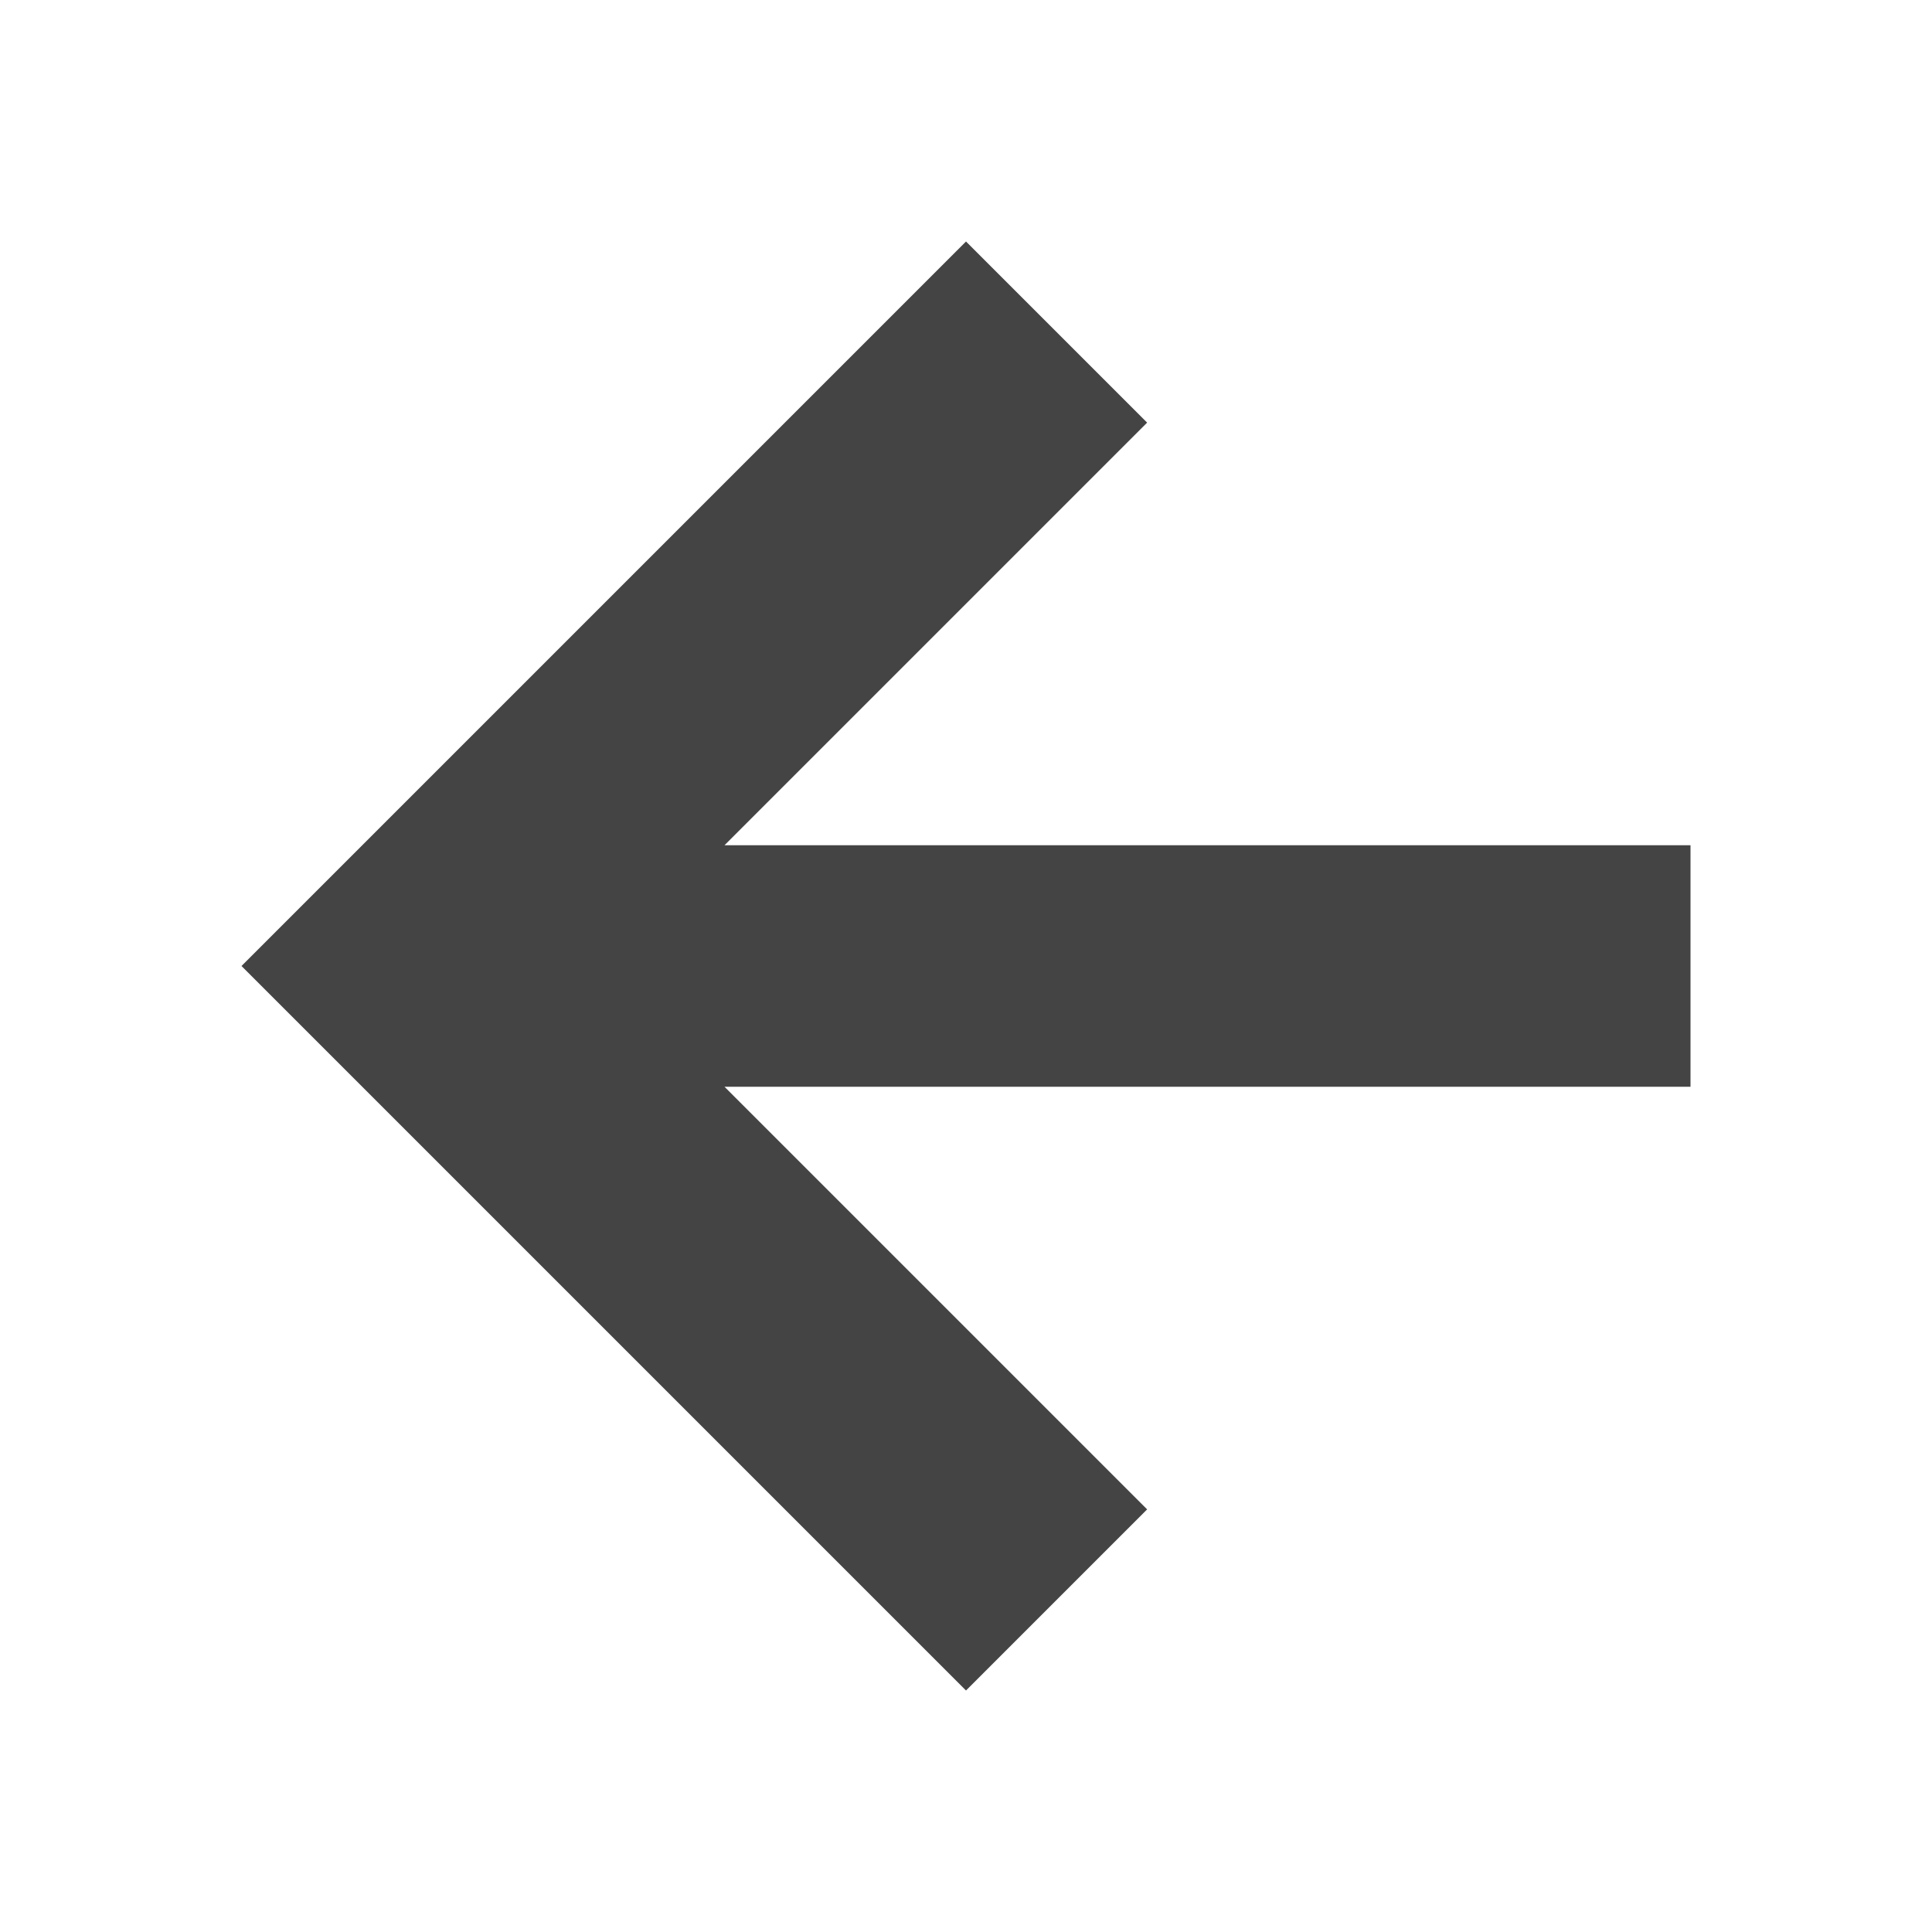
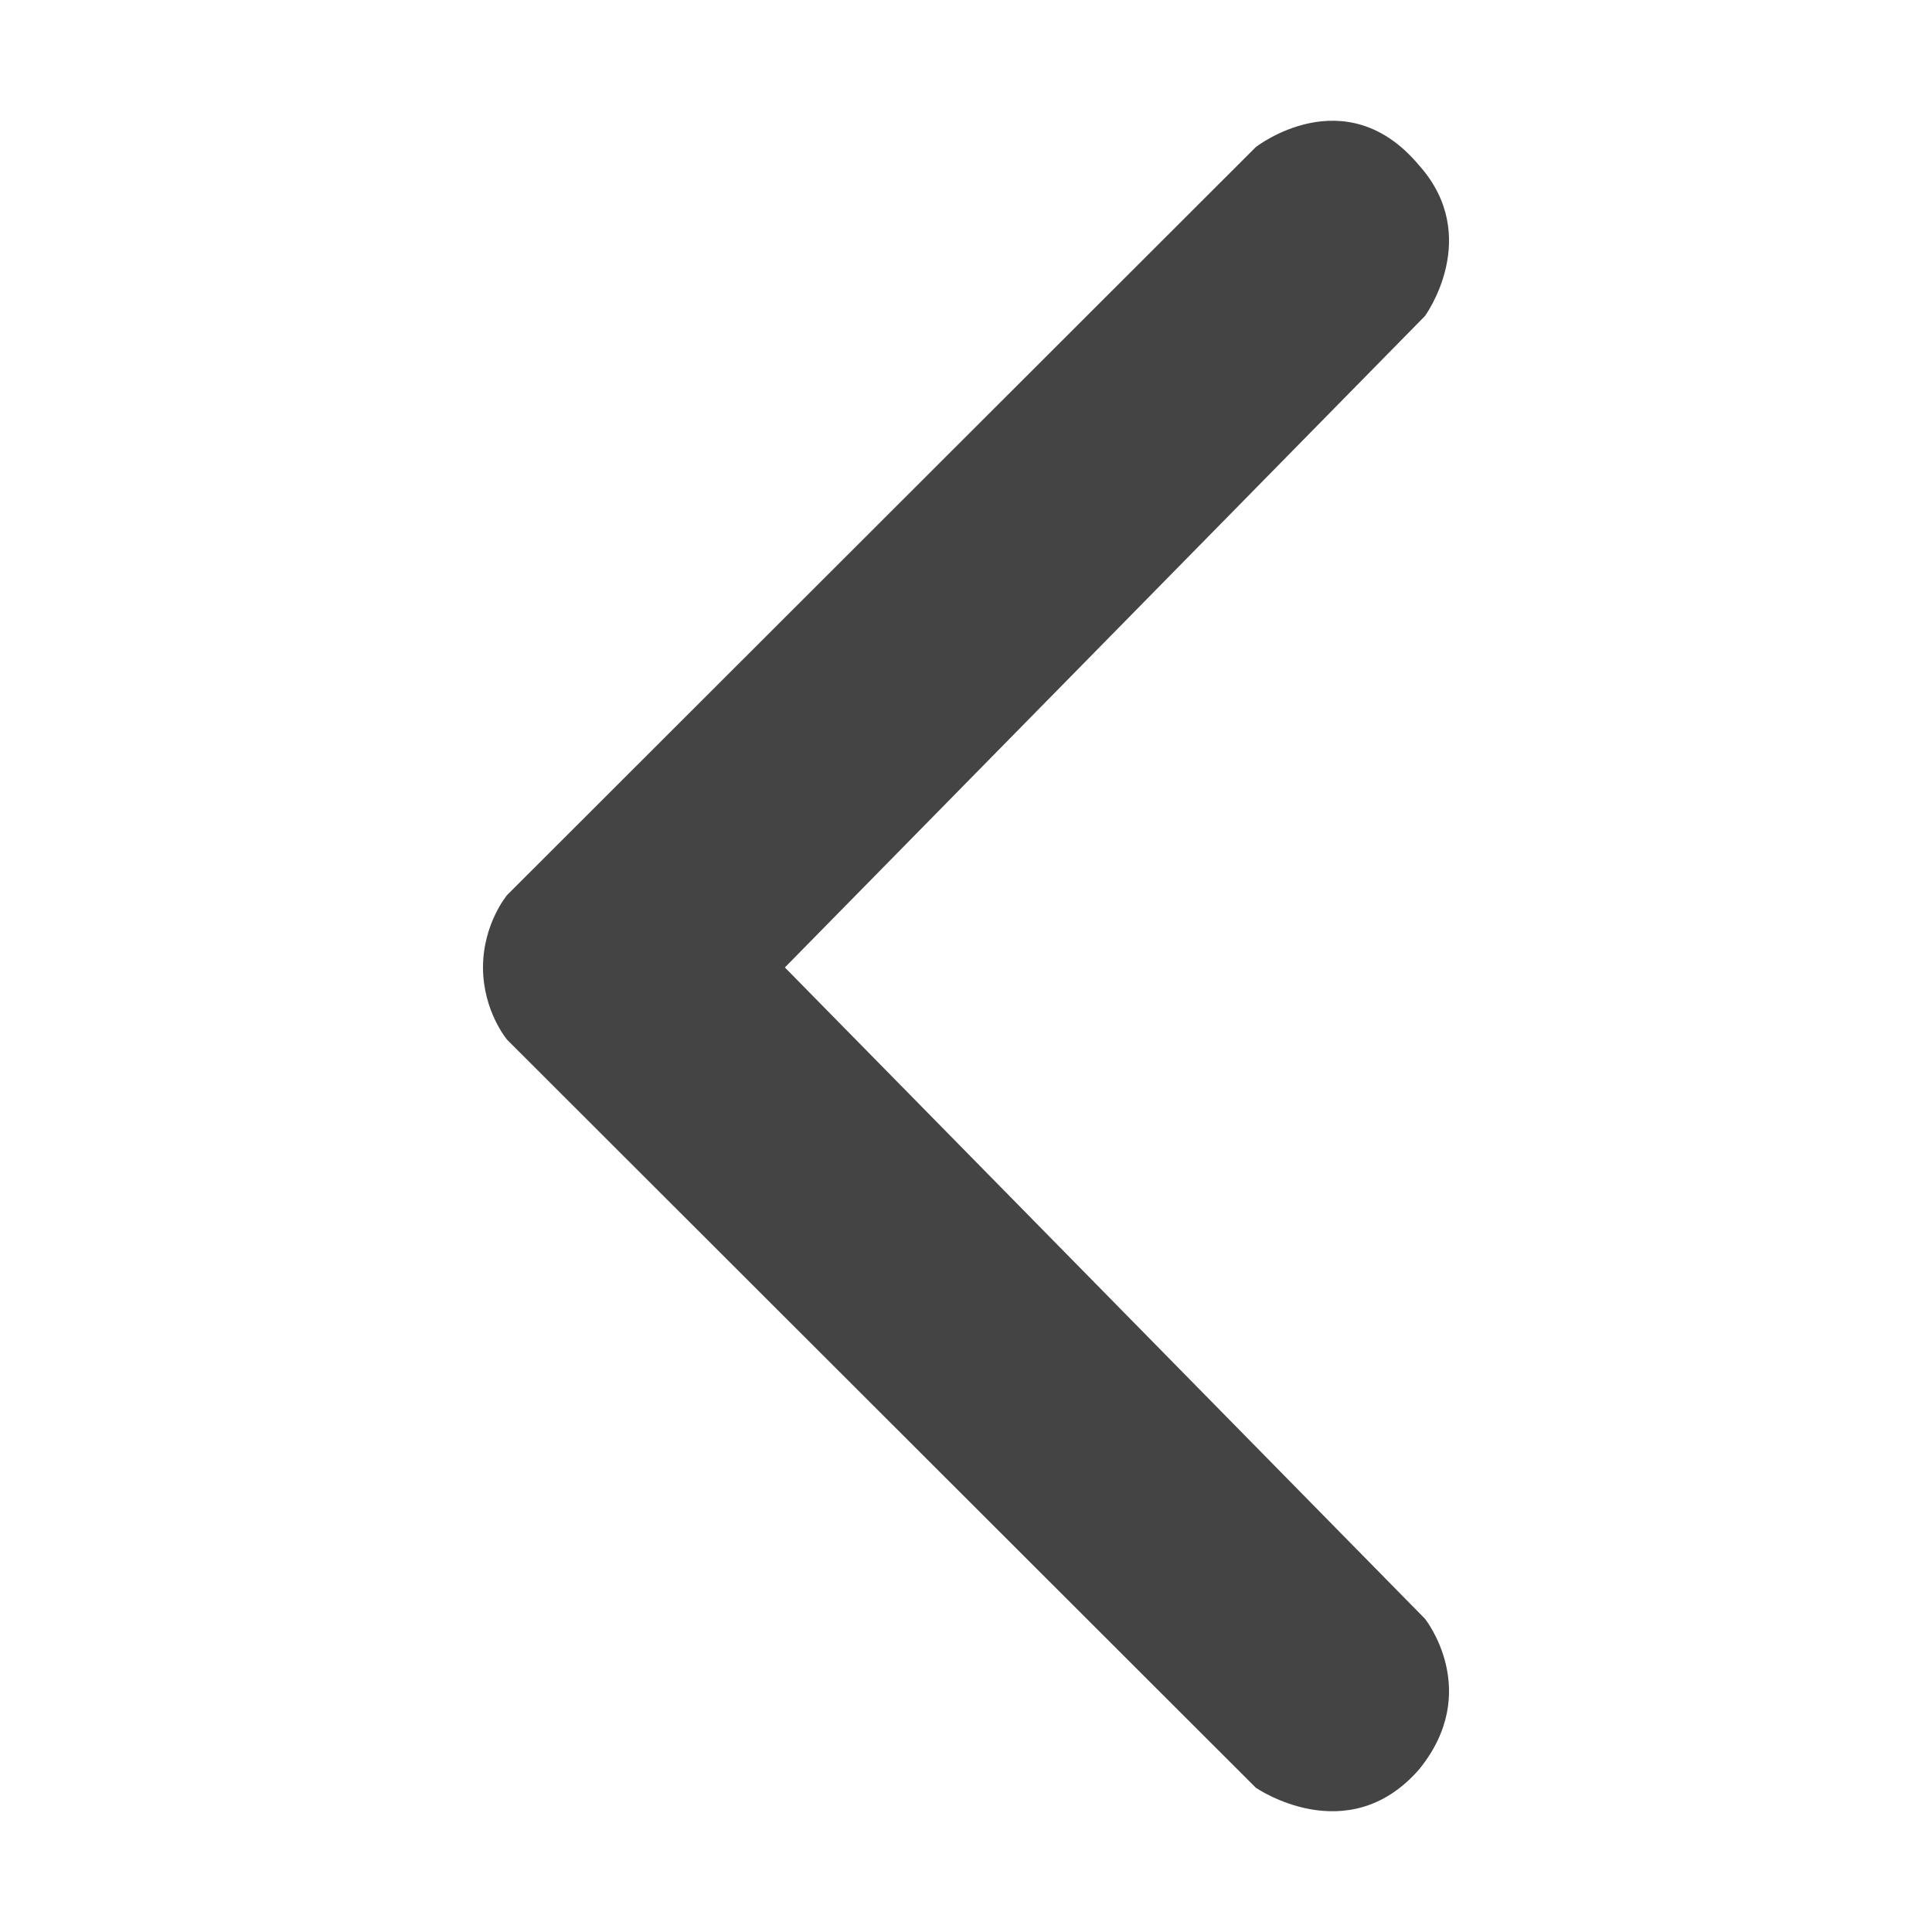
<svg xmlns="http://www.w3.org/2000/svg" width="16" height="16" version="1.1">
  <defs>
    <style id="current-color-scheme" type="text/css">
   .ColorScheme-Text { color:#444444; } .ColorScheme-Highlight { color:#4285f4; } .ColorScheme-NeutralText { color:#ff9800; } .ColorScheme-PositiveText { color:#4caf50; } .ColorScheme-NegativeText { color:#f44336; }
  </style>
  </defs>
-   <path style="fill:currentColor" class="ColorScheme-Text" d="M 14,7 H 6 L 9.5,3.5 8,2 2,8 8,14 9.5,12.5 6,9 H 14 Z" />
+   <path style="fill:currentColor" class="ColorScheme-Text" d="M4.2 8.611C4.2 8.611 4 8.374 4 8.012C4 7.649 4.2 7.412 4.2 7.412L10.4 1.218C10.4 1.218 11.14 0.639 11.751 1.368C12.281 1.96 11.801 2.617 11.801 2.617L6.5 8.012L11.801 13.406C11.801 13.406 12.281 14.006 11.751 14.655C11.159 15.331 10.4 14.805 10.4 14.805L4.2 8.611Z" />
</svg>
